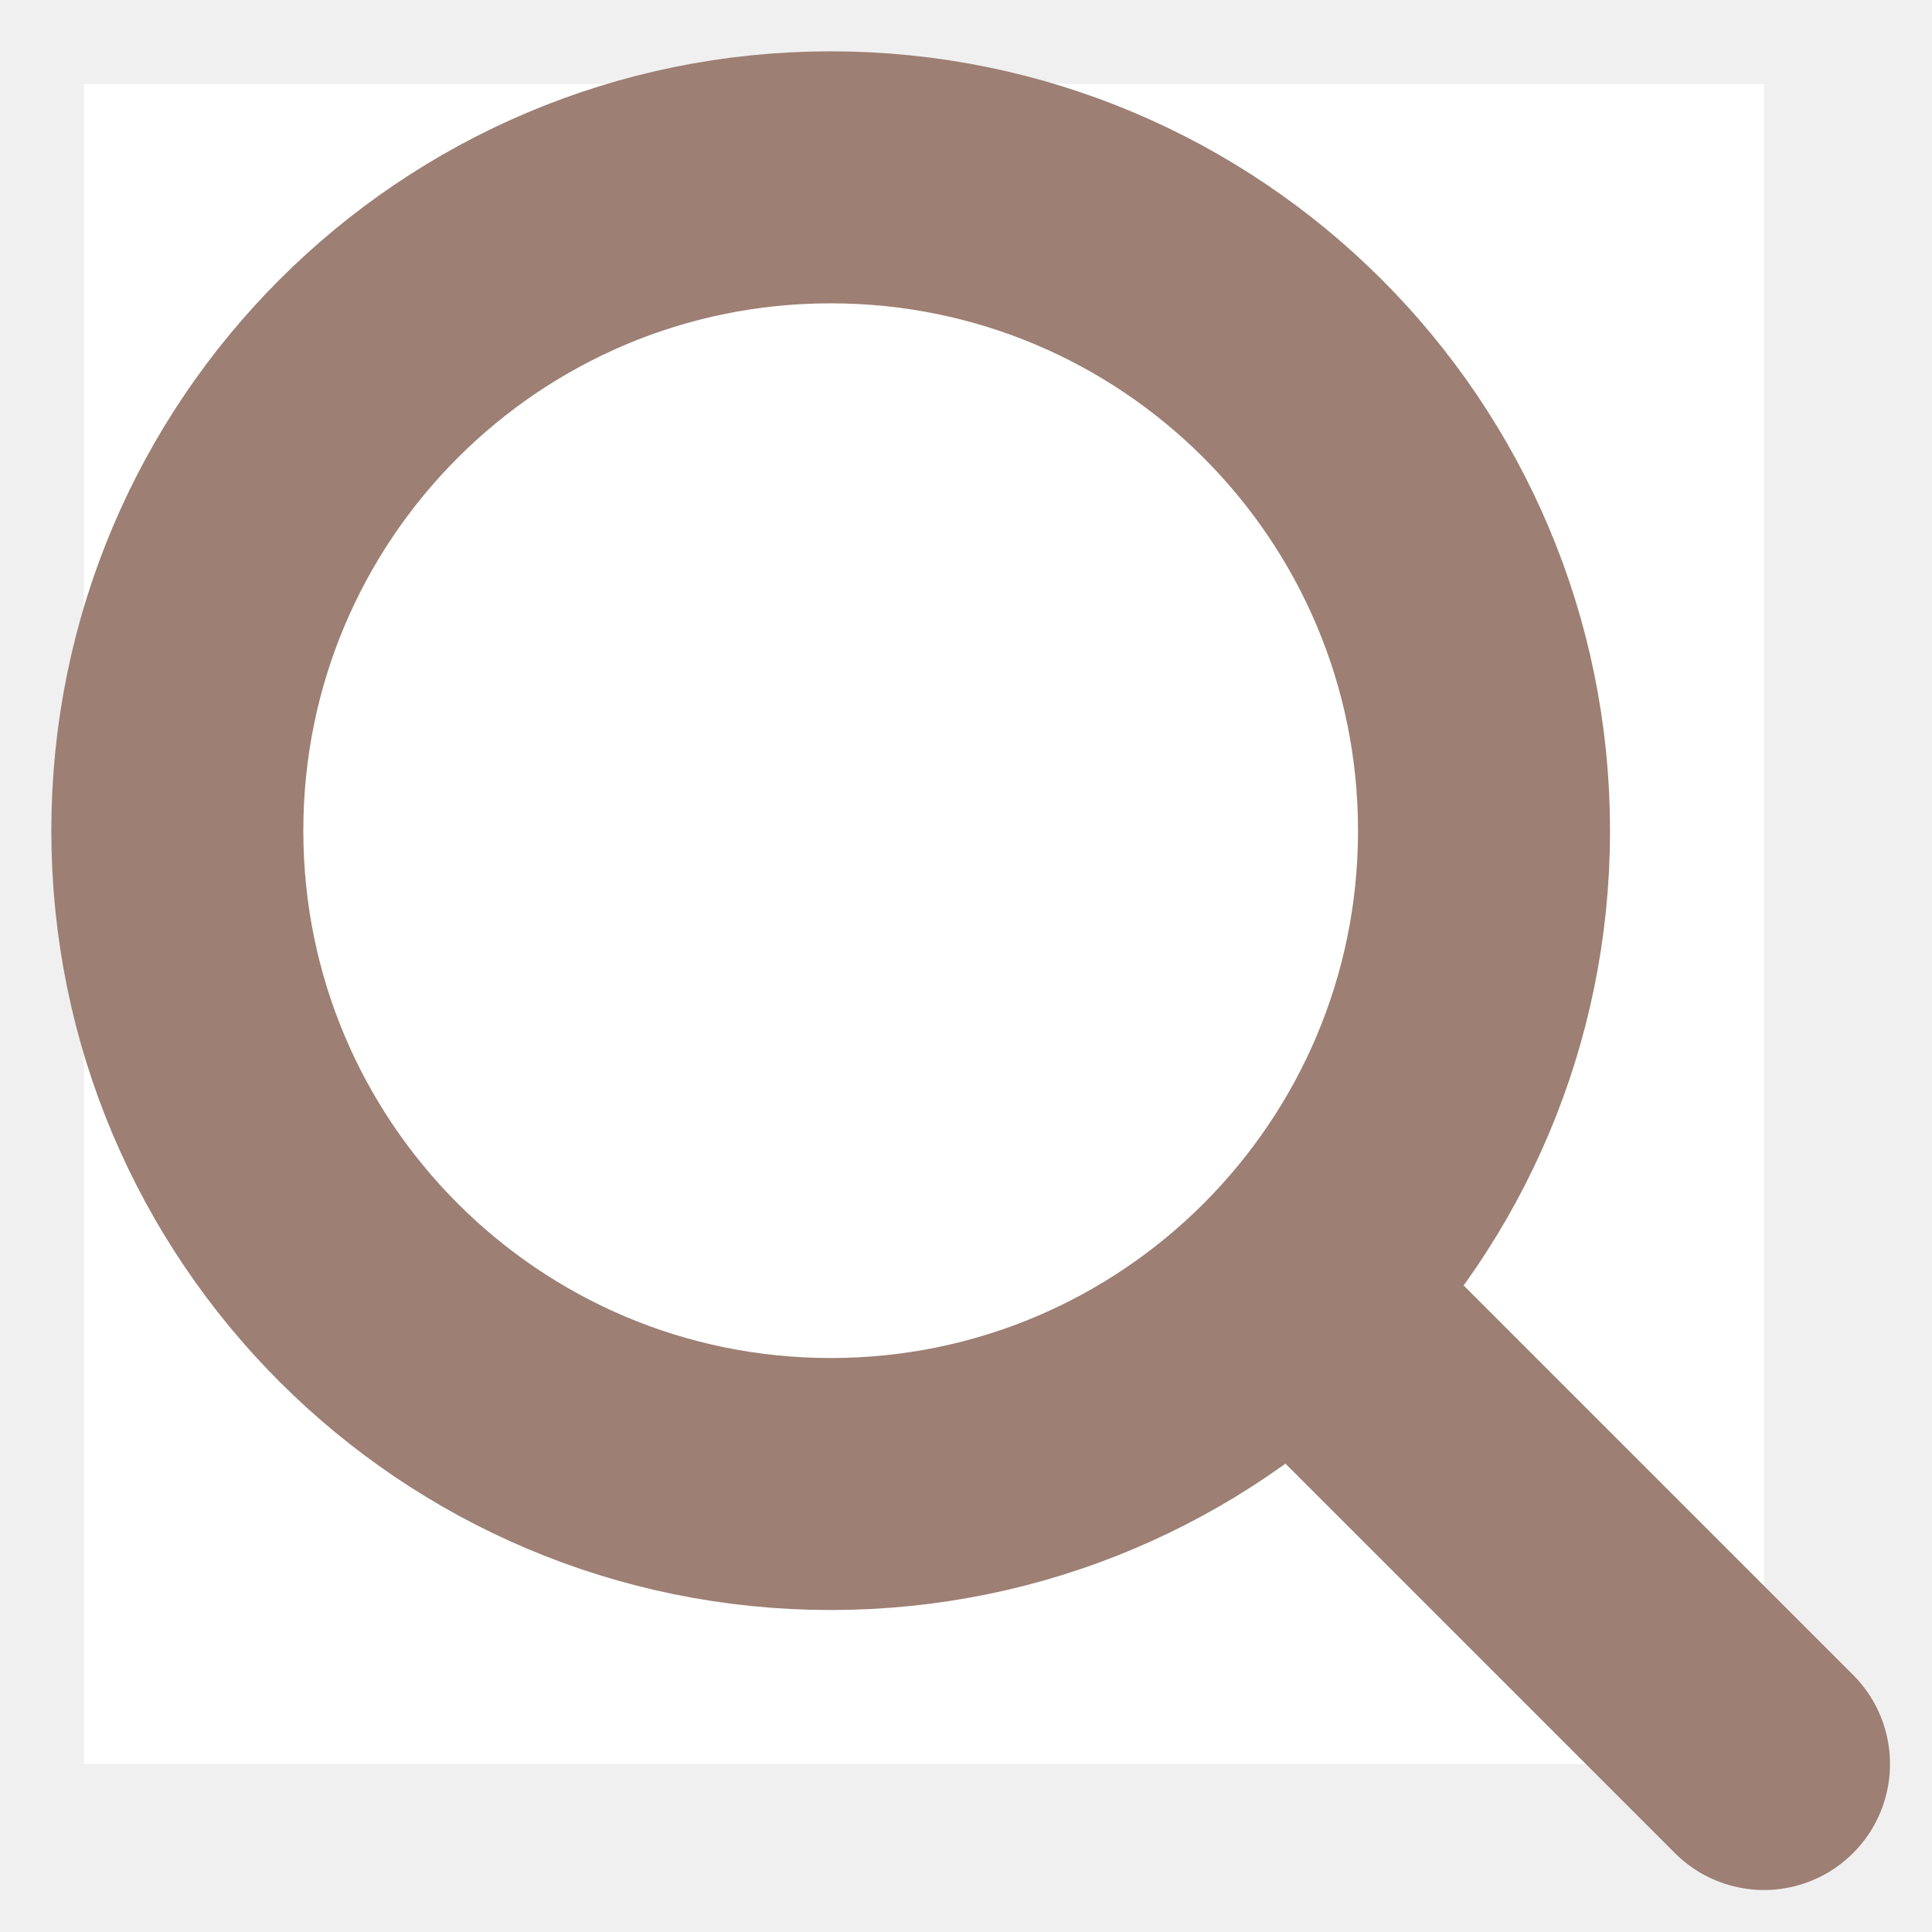
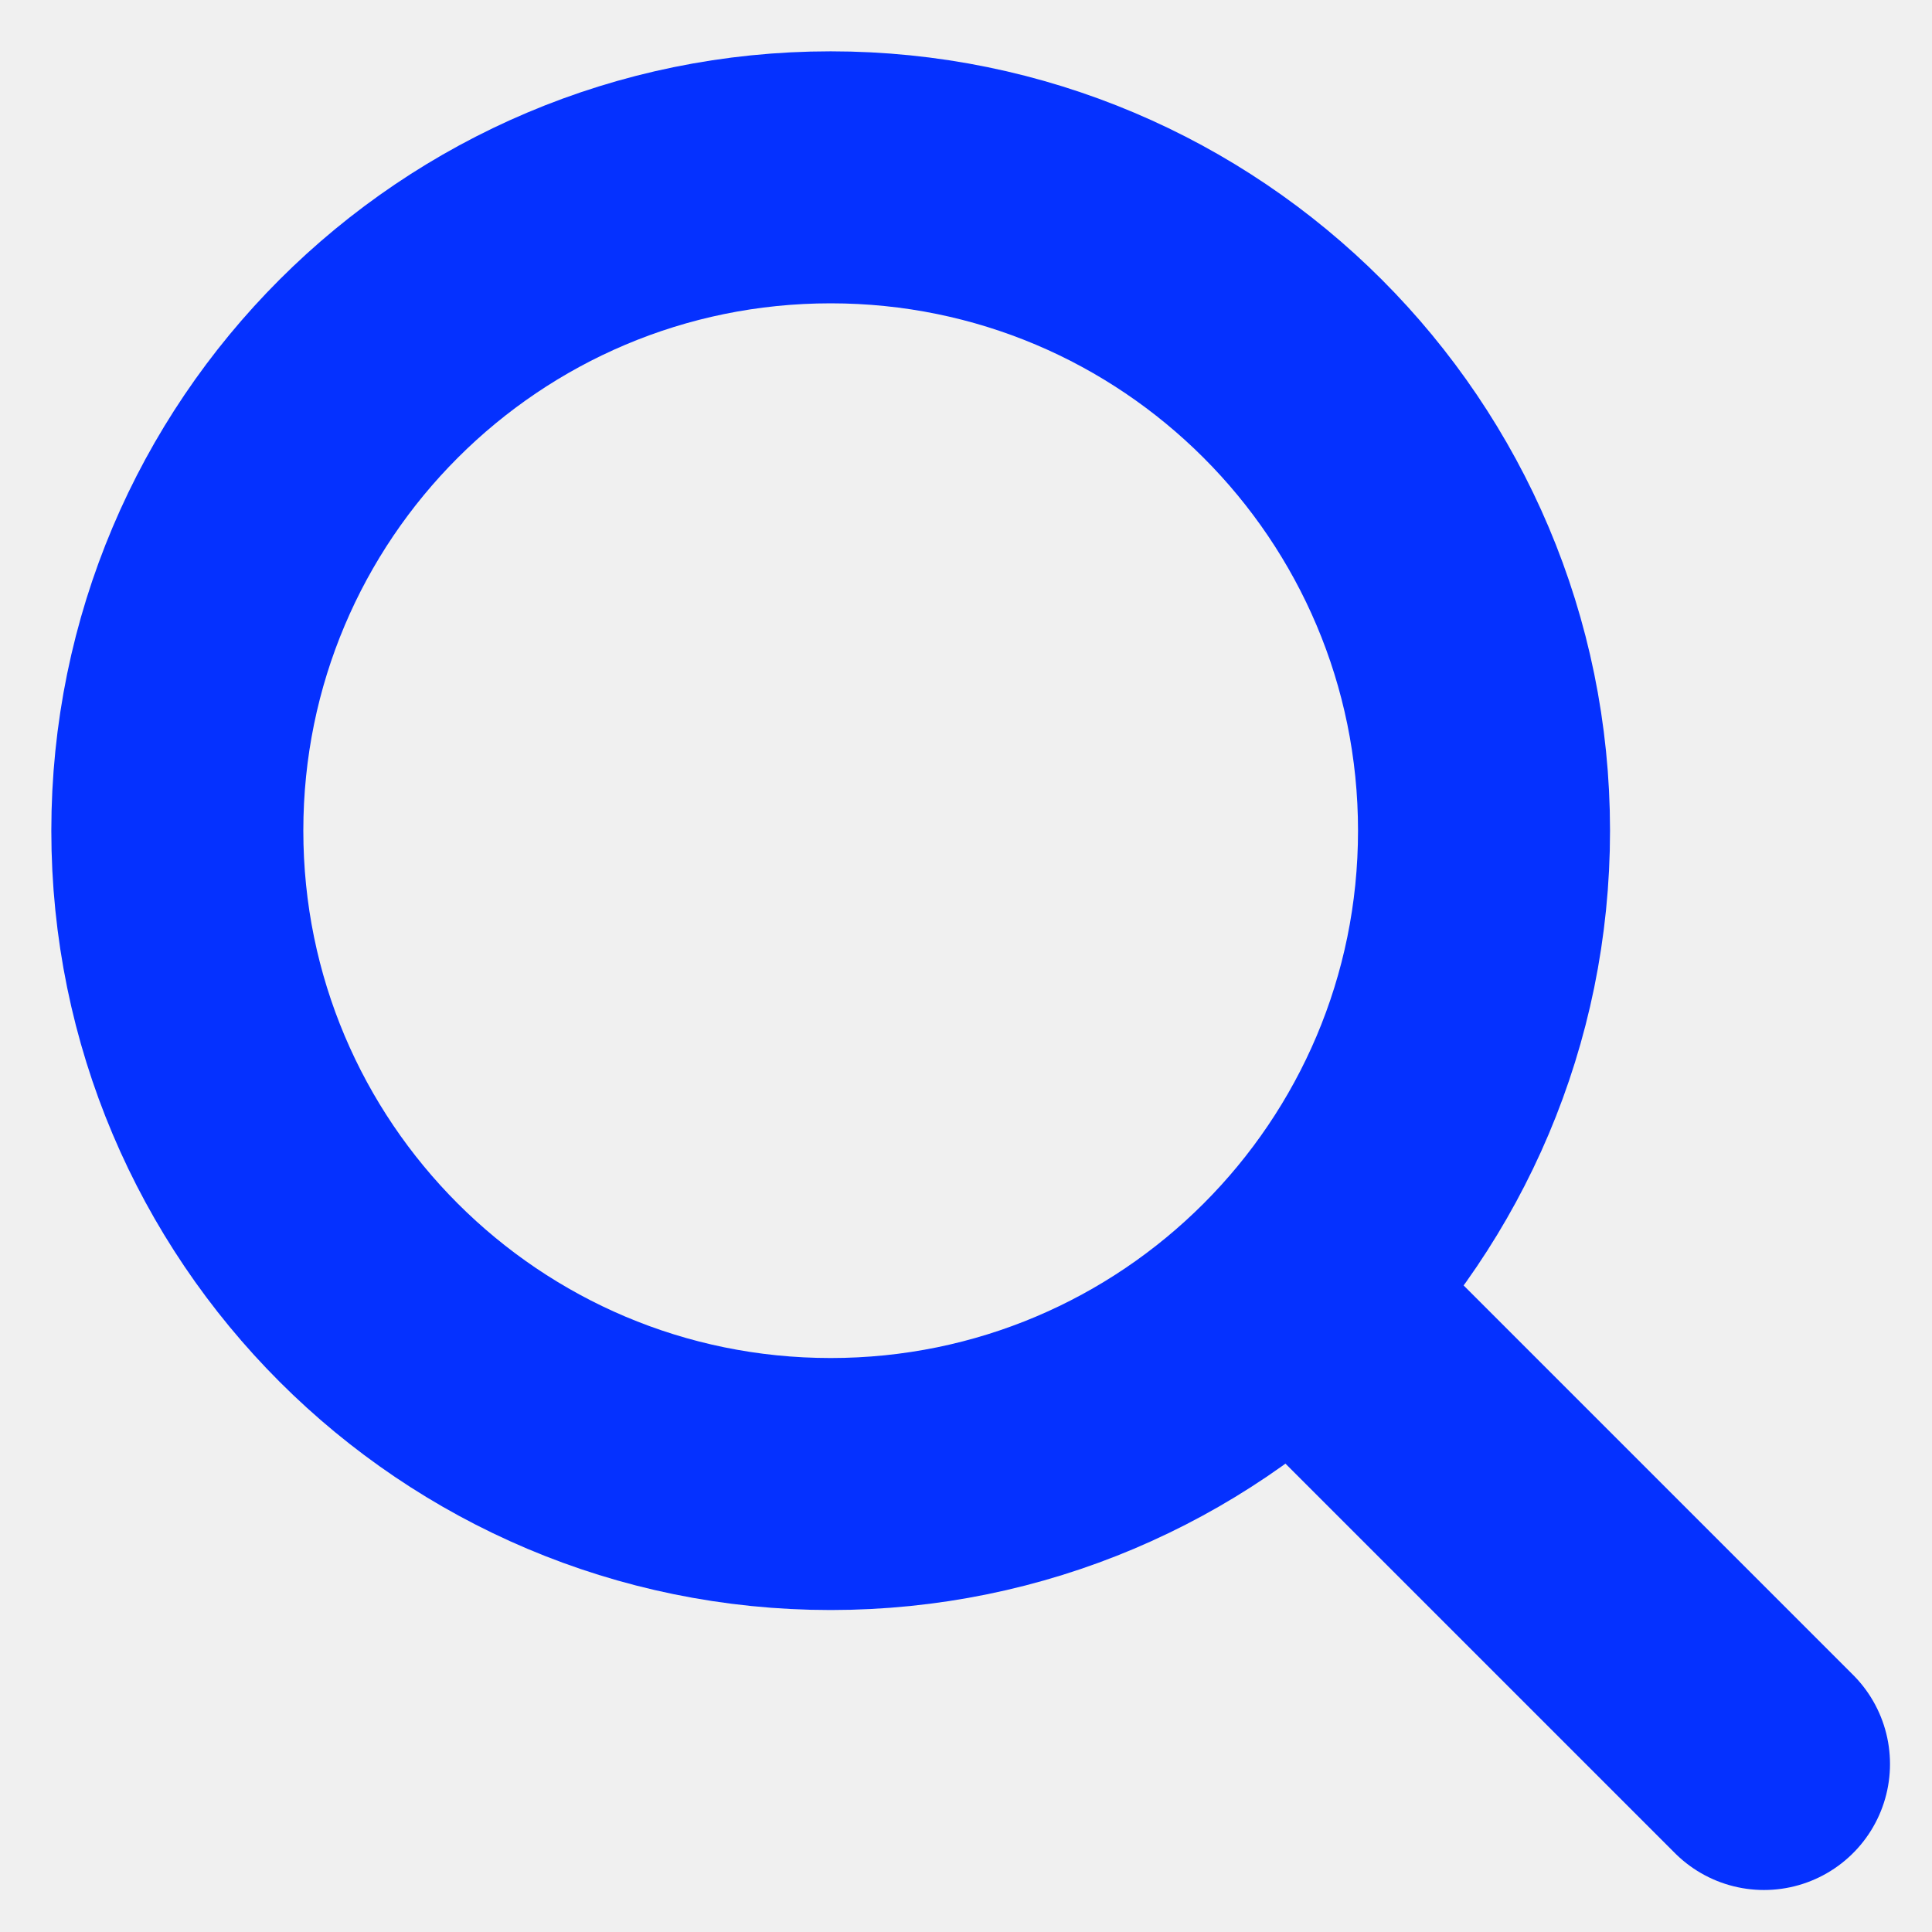
<svg xmlns="http://www.w3.org/2000/svg" width="23px" height="23px" viewBox="0 0 23 23" version="1.1">
  <g id="Search-page" stroke="none" stroke-width="1" fill="none" fill-rule="evenodd">
    <g id="Search-page-01" transform="translate(-307, -161)">
      <g id="Group-11" transform="translate(16, 146)">
        <g id="Group-4-Copy" transform="translate(292, 16)">
-           <rect id="Rectangle" x="0" y="0" width="20" height="20" fill="#ffffff" />
-           <path d="M16.667,8.889 C16.667,13.185 13.185,16.667 8.889,16.667 C4.593,16.667 1.111,13.185 1.111,8.889 C1.111,4.593 4.593,1.111 8.889,1.111 C13.185,1.111 16.667,4.593 16.667,8.889 Z" id="Stroke-1" stroke="#9d7f73" stroke-width="3" stroke-linecap="round" fill="#ffffff" />
-           <line x1="20" y1="20" x2="14.444" y2="14.444" id="Stroke-3" stroke="#9d7f73" stroke-width="3" stroke-linecap="round" fill="#ffffff" />
+           <rect id="Rectangle" x="0" y="0" width="20" height="20" />
+           <path d="M16.667,8.889 C16.667,13.185 13.185,16.667 8.889,16.667 C4.593,16.667 1.111,13.185 1.111,8.889 C1.111,4.593 4.593,1.111 8.889,1.111 C13.185,1.111 16.667,4.593 16.667,8.889 Z" id="Stroke-1" stroke="#0531FF" stroke-width="3" stroke-linecap="round" />
+           <line x1="20" y1="20" x2="14.444" y2="14.444" id="Stroke-3" stroke="#0531FF" stroke-width="3" stroke-linecap="round" />
        </g>
      </g>
    </g>
  </g>
</svg>
